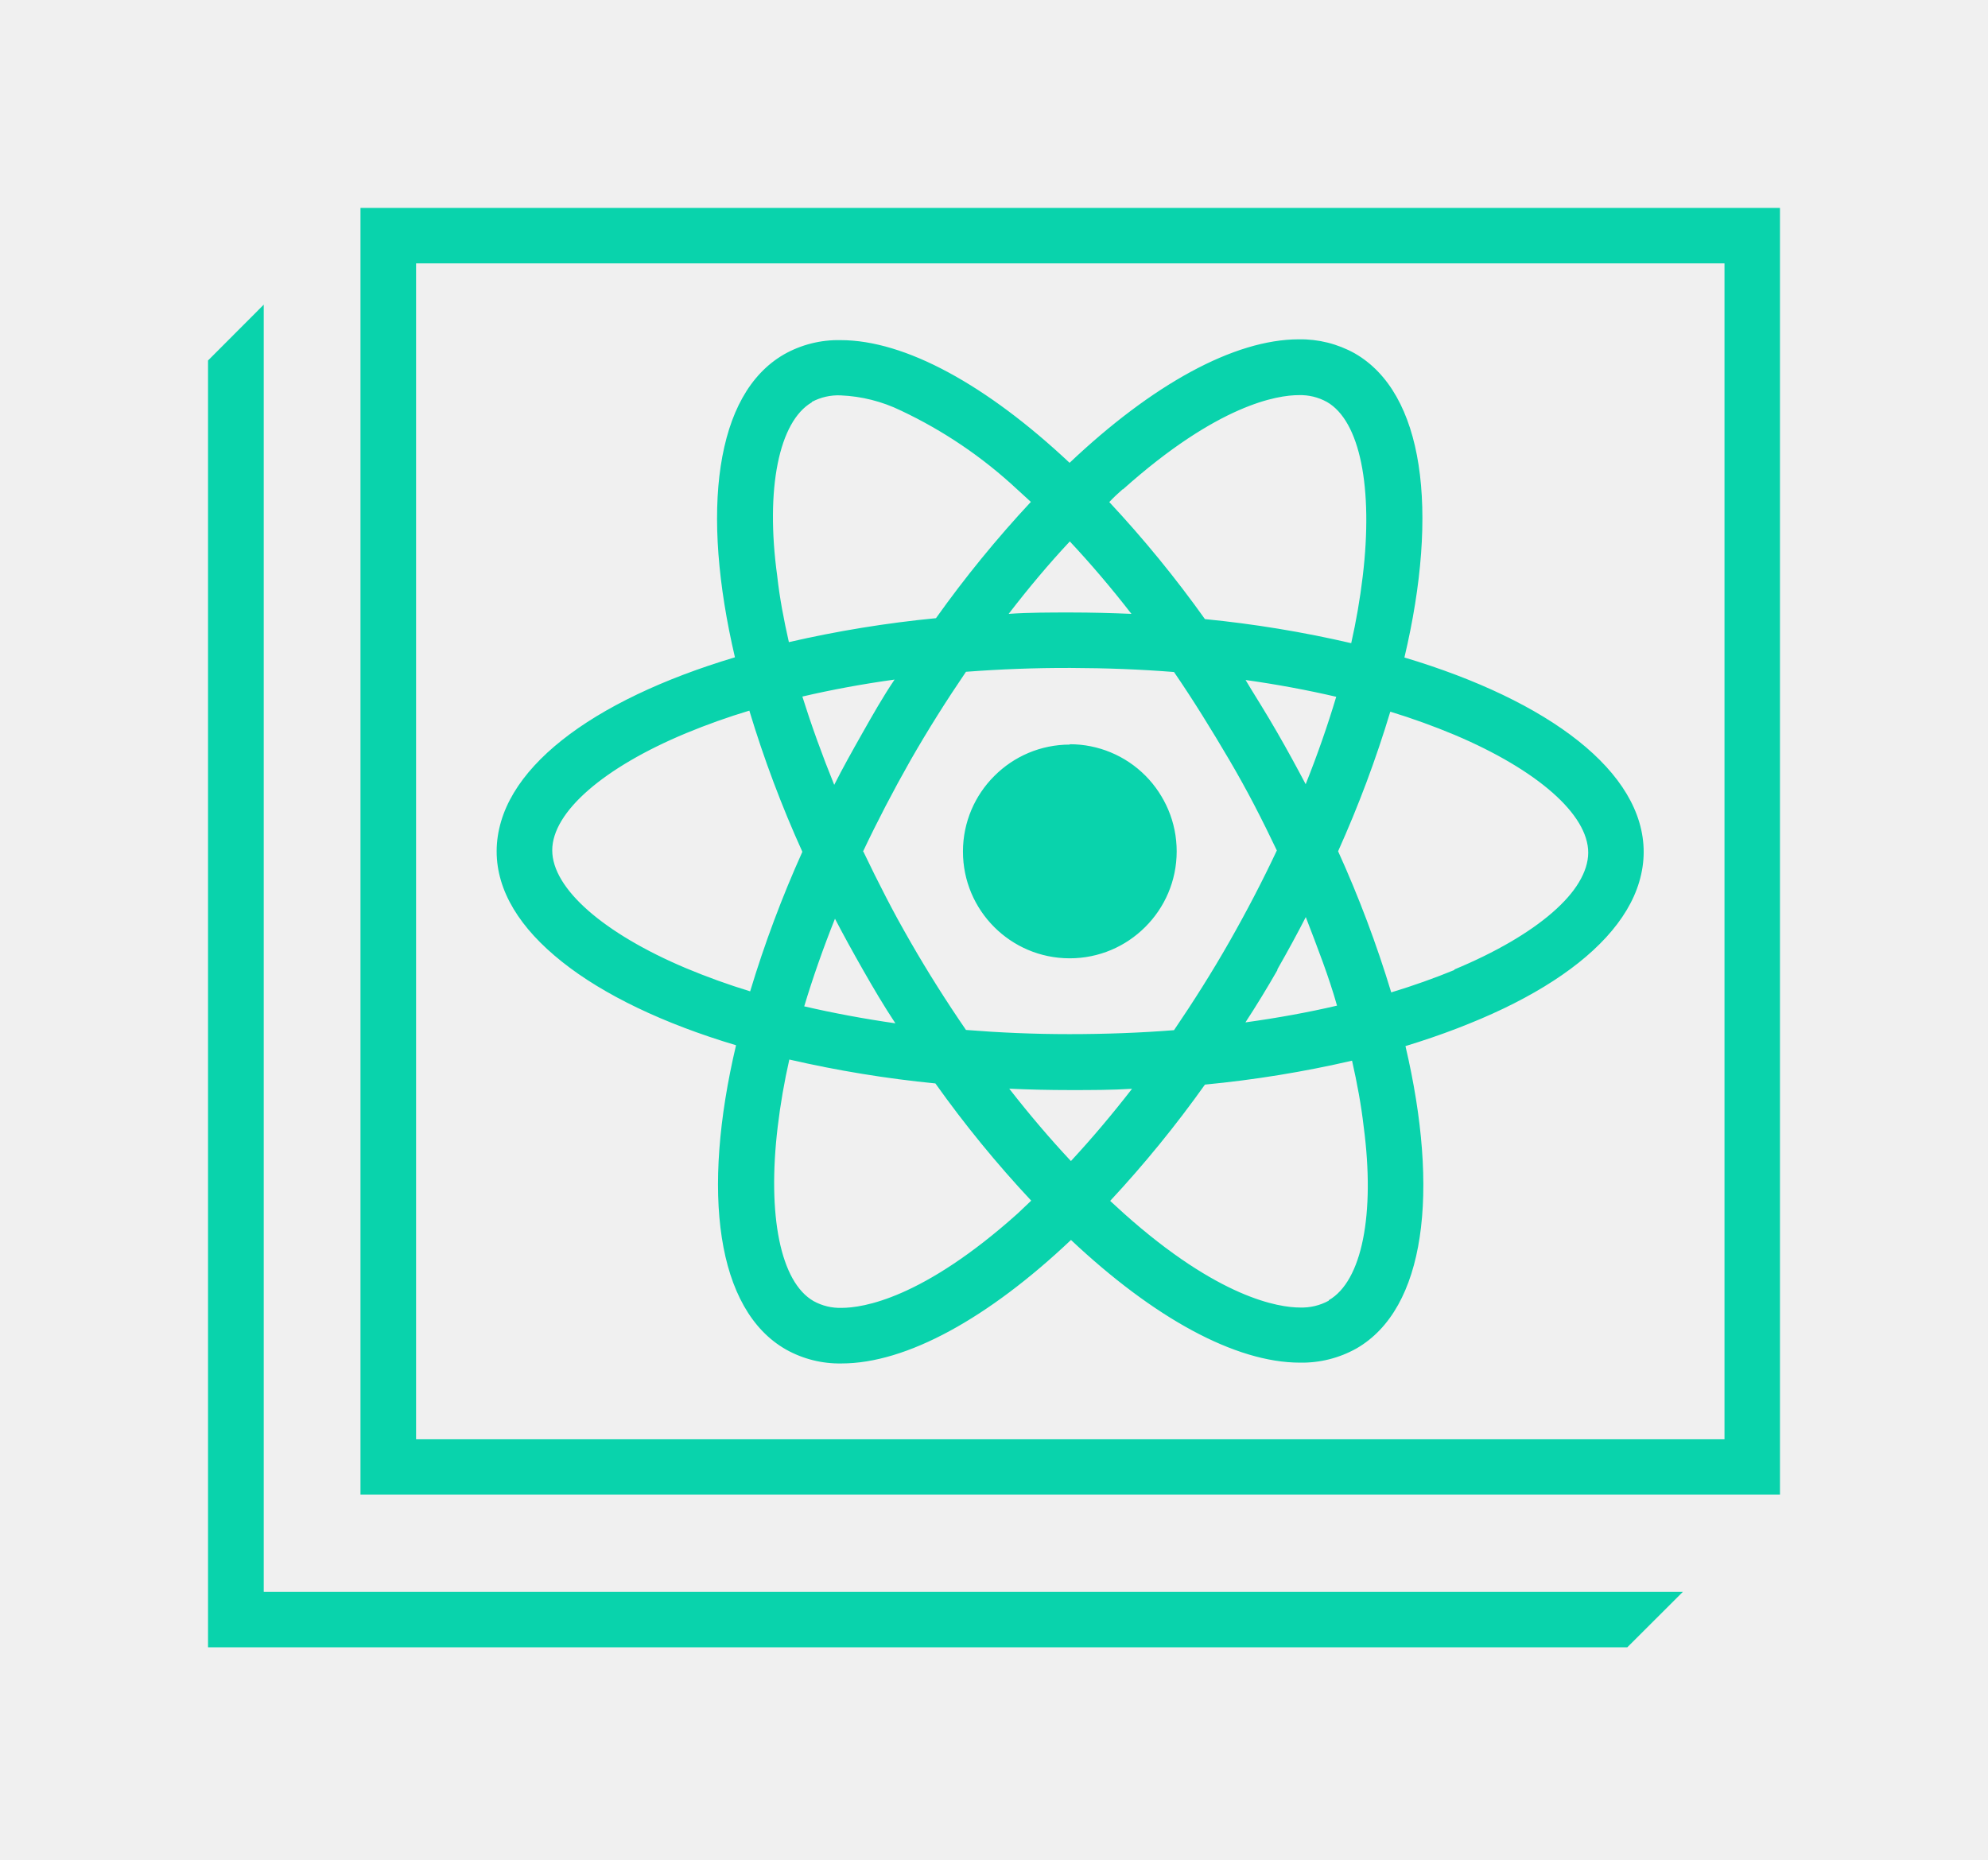
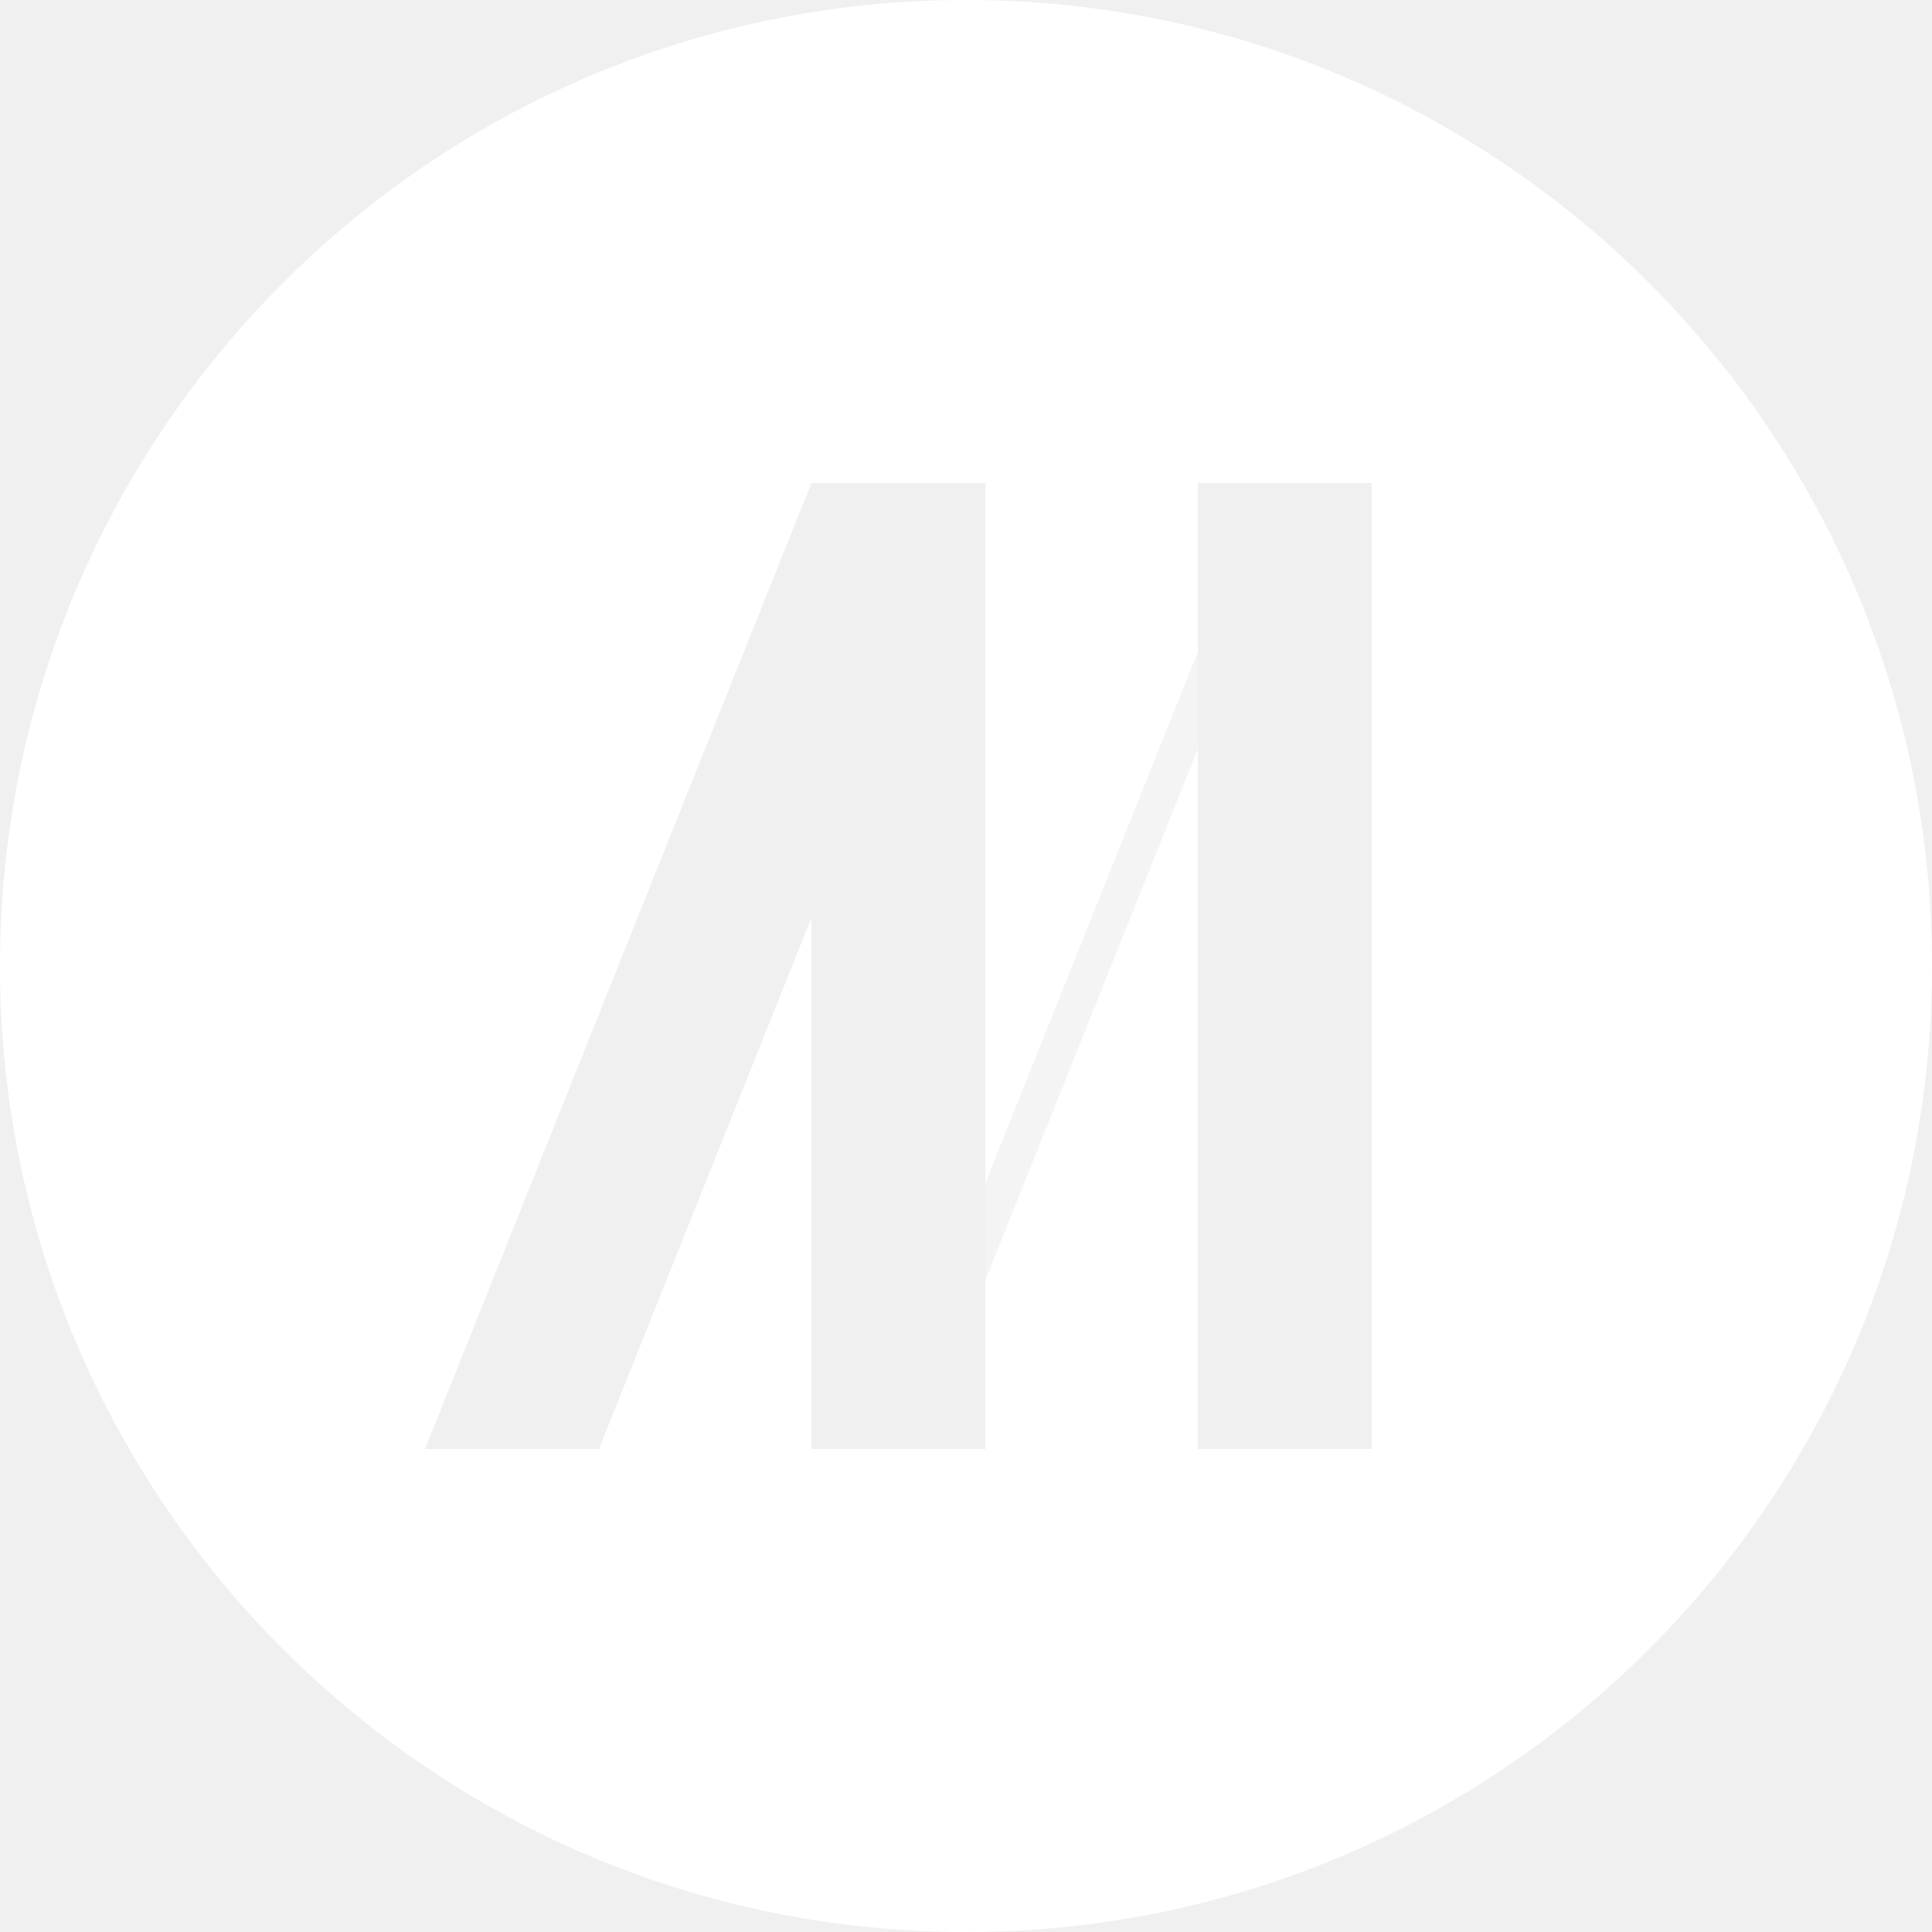
- <svg xmlns="http://www.w3.org/2000/svg" viewBox="0 0 170.96 159.93">
-   <defs>
-     <style>.cls-1{fill:#09d3ac;}</style>
-   </defs>
-   <path class="cls-1" d="M141.35,73.27c0-6.89-8.11-13-20.58-16.73,3-12.67,1.69-22.75-4.28-26.16a9.55,9.55,0,0,0-4.79-1.2c-5.57,0-12.61,3.89-19.72,10.62-7.11-6.68-14.13-10.55-19.69-10.55a9.46,9.46,0,0,0-4.86,1.22c-5.94,3.42-7.17,13.44-4.21,26.05-12.41,3.71-20.48,9.77-20.5,16.63s8.12,13,20.59,16.72c-3,12.68-1.7,22.75,4.28,26.16a9.41,9.41,0,0,0,4.78,1.2c5.58,0,12.62-3.89,19.73-10.62,7.1,6.68,14.12,10.55,19.69,10.55a9.59,9.59,0,0,0,4.86-1.22c5.94-3.42,7.16-13.44,4.21-26C133.27,86.18,141.34,80.12,141.35,73.27ZM96.56,42.06c8.19-7.33,13.31-8.12,15.13-8.12h0a4.71,4.71,0,0,1,2.42.58c2.86,1.63,4,7.38,3.09,15a56.73,56.73,0,0,1-1,5.79,97.7,97.7,0,0,0-12.58-2.07,98.47,98.47,0,0,0-8.24-10.08C95.75,42.79,96.15,42.42,96.56,42.06ZM71.77,78.94c.78,1.5,1.61,3,2.47,4.51S76,86.49,77,88c-2.71-.39-5.34-.88-7.84-1.46C69.86,84,70.75,81.5,71.77,78.94ZM69,59.9c2.53-.59,5.18-1.08,7.93-1.46-1,1.48-1.86,3-2.76,4.59s-1.69,3-2.46,4.52Q70.18,63.65,69,59.9Zm5.21,13.34q1.86-3.93,4.09-7.86c1.5-2.62,3.11-5.17,4.77-7.61,2.91-.22,5.91-.34,9-.33s6,.12,8.89.35c1.66,2.42,3.25,5,4.75,7.55s2.88,5.22,4.12,7.83c-1.23,2.62-2.6,5.25-4.08,7.85s-3.11,5.18-4.77,7.62c-2.91.23-5.91.34-9,.34s-6-.13-8.89-.36c-1.66-2.42-3.26-4.94-4.76-7.55S75.5,75.85,74.25,73.24Zm32.86-14.77c2.72.38,5.35.87,7.84,1.45-.74,2.47-1.62,5-2.64,7.55-.79-1.5-1.61-3-2.48-4.51S108,59.93,107.11,58.47Zm2.76,24.92q1.29-2.27,2.46-4.53c1,2.6,2,5.16,2.7,7.66-2.52.59-5.17,1.07-7.92,1.45Q108.52,85.75,109.87,83.39ZM92,46.56c1.8,1.92,3.57,4,5.3,6.23-1.71-.07-3.46-.12-5.23-.12s-3.58,0-5.33.12C88.45,50.57,90.2,48.48,92,46.56Zm-22.18-12A4.82,4.82,0,0,1,72.29,34a13.11,13.11,0,0,1,5.19,1.31,39.07,39.07,0,0,1,10,6.78l1.17,1.07a98.49,98.49,0,0,0-8.16,10,98.88,98.88,0,0,0-12.65,2.06c-.44-1.94-.8-3.84-1-5.67C65.8,42,67,36.24,69.81,34.6ZM64.53,85.26a58.75,58.75,0,0,1-5.54-2c-7.1-3-11.5-6.85-11.5-10.14S51.91,66,59,63.05a57.63,57.63,0,0,1,5.44-1.94A97.93,97.93,0,0,0,69,73.25,98.72,98.72,0,0,0,64.53,85.26Zm23,19.1c-8.19,7.33-13.31,8.11-15.14,8.11a4.69,4.69,0,0,1-2.42-.58c-2.86-1.63-4-7.38-3.09-15a56.07,56.07,0,0,1,1-5.78,99.51,99.51,0,0,0,12.58,2.06,97.17,97.17,0,0,0,8.24,10.08Zm4.57-4.51c-1.8-1.92-3.57-4-5.31-6.23,1.72.08,3.47.12,5.24.12s3.58,0,5.33-.11C95.63,95.85,93.87,97.93,92.09,99.85Zm22.18,12a4.82,4.82,0,0,1-2.48.59c-1.82,0-7-.8-15.16-8.1l-1.17-1.07a98.44,98.44,0,0,0,8.15-10,97,97,0,0,0,12.66-2.06c.44,1.94.79,3.84,1,5.67C118.27,104.42,117.12,110.18,114.27,111.81Zm10.8-28.44c-1.71.7-3.52,1.35-5.44,1.93a98.54,98.54,0,0,0-4.57-12.14,98.1,98.1,0,0,0,4.49-12,58.75,58.75,0,0,1,5.54,2c7.09,3,11.5,6.85,11.49,10.14S132.17,80.42,125.07,83.37ZM92,82.39a9.18,9.18,0,1,0-9.17-9.19A9.17,9.17,0,0,0,92,82.39ZM31,17.88V128.53H153.07V17.88ZM148.3,123.77H35.78V22.65H148.3Zm-85-33.9c-3,12.68-1.7,22.75,4.28,26.16a9.41,9.41,0,0,0,4.78,1.2c5.58,0,12.62-3.89,19.73-10.62,7.1,6.68,14.12,10.55,19.69,10.55a9.59,9.59,0,0,0,4.86-1.22c5.94-3.42,7.16-13.44,4.21-26,12.41-3.72,20.48-9.78,20.49-16.63s-8.11-13-20.58-16.73c3-12.67,1.69-22.75-4.28-26.16a9.55,9.55,0,0,0-4.79-1.2c-5.57,0-12.61,3.89-19.72,10.62-7.11-6.68-14.13-10.55-19.69-10.55a9.46,9.46,0,0,0-4.86,1.22c-5.94,3.42-7.17,13.44-4.21,26.05-12.41,3.71-20.48,9.77-20.5,16.63S50.84,86.13,63.31,89.87Zm24.21,14.49c-8.19,7.33-13.31,8.11-15.14,8.11a4.69,4.69,0,0,1-2.42-.58c-2.86-1.63-4-7.38-3.09-15a56.07,56.07,0,0,1,1-5.78,99.51,99.51,0,0,0,12.58,2.06,97.17,97.17,0,0,0,8.24,10.08Zm24.79-36.89c-.79-1.5-1.61-3-2.48-4.51s-1.8-3-2.72-4.49c2.72.38,5.35.87,7.84,1.45C114.21,62.39,113.33,64.92,112.31,67.47Zm2.72,19c-2.52.59-5.17,1.07-7.92,1.45q1.41-2.22,2.76-4.58t2.46-4.53C113.37,81.46,114.28,84,115,86.52Zm-5.21-13.35c-1.23,2.62-2.6,5.25-4.08,7.85s-3.11,5.18-4.77,7.62c-2.91.23-5.91.34-9,.34s-6-.13-8.89-.36c-1.66-2.42-3.26-4.94-4.76-7.55s-2.87-5.22-4.12-7.83q1.86-3.93,4.09-7.86c1.5-2.62,3.11-5.17,4.77-7.61,2.91-.22,5.91-.34,9-.33s6,.12,8.89.35c1.66,2.42,3.25,5,4.75,7.55S108.58,70.56,109.82,73.17ZM77,88c-2.71-.39-5.34-.88-7.84-1.46.74-2.46,1.63-5,2.65-7.55.78,1.5,1.61,3,2.47,4.51S76,86.49,77,88ZM74.21,63c-.87,1.5-1.69,3-2.46,4.52Q70.18,63.65,69,59.9c2.53-.59,5.18-1.08,7.93-1.46C76,59.92,75.11,61.45,74.21,63ZM92.09,99.85c-1.8-1.92-3.57-4-5.31-6.23,1.72.08,3.47.12,5.24.12s3.58,0,5.33-.11C95.63,95.85,93.87,97.93,92.09,99.85Zm22.18,12a4.82,4.82,0,0,1-2.48.59c-1.82,0-7-.8-15.16-8.1l-1.17-1.07a98.44,98.44,0,0,0,8.15-10,97,97,0,0,0,12.66-2.06c.44,1.94.79,3.84,1,5.67C118.27,104.42,117.12,110.18,114.27,111.81Zm5.28-50.66a58.75,58.75,0,0,1,5.54,2c7.09,3,11.5,6.85,11.49,10.14s-4.41,7.16-11.51,10.11c-1.71.7-3.52,1.35-5.44,1.93a98.54,98.54,0,0,0-4.57-12.14A98.1,98.1,0,0,0,119.55,61.15Zm-23-19.09c8.19-7.33,13.31-8.12,15.13-8.12h0a4.71,4.71,0,0,1,2.42.58c2.86,1.63,4,7.38,3.09,15a56.73,56.73,0,0,1-1,5.79,97.7,97.7,0,0,0-12.58-2.07,98.47,98.47,0,0,0-8.24-10.08C95.75,42.79,96.15,42.42,96.56,42.06ZM92,46.56c1.8,1.92,3.57,4,5.3,6.23-1.71-.07-3.46-.12-5.23-.12s-3.58,0-5.33.12C88.45,50.57,90.2,48.48,92,46.56Zm-22.18-12A4.82,4.82,0,0,1,72.29,34a13.11,13.11,0,0,1,5.19,1.31,39.07,39.07,0,0,1,10,6.78l1.17,1.07a98.49,98.49,0,0,0-8.16,10,98.88,98.88,0,0,0-12.65,2.06c-.44-1.94-.8-3.84-1-5.67C65.8,42,67,36.24,69.81,34.6ZM59,63.05a57.63,57.63,0,0,1,5.44-1.94A97.93,97.93,0,0,0,69,73.25a98.72,98.72,0,0,0-4.49,12,58.75,58.75,0,0,1-5.54-2c-7.1-3-11.5-6.85-11.5-10.14S51.91,66,59,63.05Zm33,1a9.18,9.18,0,1,0,9.17,9.19A9.17,9.17,0,0,0,92,64Zm0,0a9.18,9.18,0,1,0,9.17,9.19A9.17,9.17,0,0,0,92,64Zm0,0a9.18,9.18,0,1,0,9.17,9.19A9.17,9.17,0,0,0,92,64Zm49.35,9.24c0-6.89-8.11-13-20.58-16.73,3-12.67,1.69-22.75-4.28-26.16a9.55,9.55,0,0,0-4.79-1.2c-5.57,0-12.61,3.89-19.72,10.62-7.11-6.68-14.13-10.55-19.69-10.55a9.46,9.46,0,0,0-4.86,1.22c-5.94,3.42-7.17,13.44-4.21,26.05-12.41,3.71-20.48,9.77-20.5,16.63s8.12,13,20.59,16.72c-3,12.68-1.7,22.75,4.28,26.16a9.41,9.41,0,0,0,4.78,1.2c5.58,0,12.62-3.89,19.73-10.62,7.1,6.68,14.12,10.55,19.69,10.55a9.59,9.59,0,0,0,4.86-1.22c5.94-3.42,7.16-13.44,4.21-26C133.27,86.18,141.34,80.12,141.35,73.27ZM96.56,42.06c8.19-7.33,13.31-8.12,15.13-8.12h0a4.71,4.71,0,0,1,2.42.58c2.86,1.63,4,7.38,3.09,15a56.73,56.73,0,0,1-1,5.79,97.7,97.7,0,0,0-12.58-2.07,98.47,98.47,0,0,0-8.24-10.08C95.75,42.79,96.15,42.42,96.56,42.06ZM71.77,78.94c.78,1.5,1.61,3,2.47,4.51S76,86.49,77,88c-2.71-.39-5.34-.88-7.84-1.46C69.86,84,70.75,81.5,71.77,78.94ZM69,59.9c2.53-.59,5.18-1.08,7.93-1.46-1,1.48-1.86,3-2.76,4.59s-1.69,3-2.46,4.52Q70.18,63.65,69,59.9Zm5.21,13.34q1.86-3.93,4.09-7.86c1.5-2.62,3.11-5.17,4.77-7.61,2.91-.22,5.91-.34,9-.33s6,.12,8.89.35c1.66,2.42,3.25,5,4.75,7.55s2.88,5.22,4.12,7.83c-1.23,2.62-2.6,5.25-4.08,7.85s-3.11,5.18-4.77,7.62c-2.91.23-5.91.34-9,.34s-6-.13-8.89-.36c-1.66-2.42-3.26-4.94-4.76-7.55S75.5,75.85,74.25,73.24Zm32.86-14.77c2.72.38,5.35.87,7.84,1.45-.74,2.47-1.62,5-2.64,7.55-.79-1.5-1.61-3-2.48-4.51S108,59.93,107.11,58.47Zm2.76,24.92q1.29-2.27,2.46-4.53c1,2.6,2,5.16,2.7,7.66-2.52.59-5.17,1.07-7.92,1.45Q108.52,85.75,109.87,83.39ZM92,46.56c1.8,1.92,3.57,4,5.3,6.23-1.71-.07-3.46-.12-5.23-.12s-3.58,0-5.33.12C88.45,50.57,90.2,48.48,92,46.56Zm-22.18-12A4.82,4.82,0,0,1,72.29,34a13.11,13.11,0,0,1,5.19,1.31,39.07,39.07,0,0,1,10,6.78l1.17,1.07a98.49,98.49,0,0,0-8.16,10,98.88,98.88,0,0,0-12.65,2.06c-.44-1.94-.8-3.84-1-5.67C65.8,42,67,36.24,69.81,34.6ZM64.53,85.26a58.75,58.75,0,0,1-5.54-2c-7.1-3-11.5-6.85-11.5-10.14S51.91,66,59,63.05a57.63,57.63,0,0,1,5.44-1.94A97.93,97.93,0,0,0,69,73.25,98.72,98.72,0,0,0,64.53,85.26Zm23,19.1c-8.19,7.33-13.31,8.11-15.14,8.11a4.69,4.69,0,0,1-2.42-.58c-2.86-1.63-4-7.38-3.09-15a56.07,56.07,0,0,1,1-5.78,99.51,99.51,0,0,0,12.58,2.06,97.17,97.17,0,0,0,8.24,10.08Zm4.57-4.51c-1.8-1.92-3.57-4-5.31-6.23,1.72.08,3.47.12,5.24.12s3.58,0,5.33-.11C95.63,95.85,93.87,97.93,92.09,99.85Zm22.18,12a4.82,4.82,0,0,1-2.48.59c-1.82,0-7-.8-15.16-8.1l-1.17-1.07a98.44,98.44,0,0,0,8.15-10,97,97,0,0,0,12.66-2.06c.44,1.94.79,3.84,1,5.67C118.27,104.42,117.12,110.18,114.27,111.81Zm10.8-28.44c-1.71.7-3.52,1.35-5.44,1.93a98.54,98.54,0,0,0-4.57-12.14,98.1,98.1,0,0,0,4.49-12,58.75,58.75,0,0,1,5.54,2c7.09,3,11.5,6.85,11.49,10.14S132.17,80.42,125.07,83.37ZM92,82.39a9.18,9.18,0,1,0-9.17-9.19A9.17,9.17,0,0,0,92,82.39Zm-69.32,54.5V26.2L17.89,31V141.66H139.94l4.78-4.77Z" />
+ <svg xmlns="http://www.w3.org/2000/svg" width="100mm" height="100mm" viewBox="0 0 100 100" version="1.1" id="svg966">
+   <defs id="defs960" />
+   <g id="layer2" transform="translate(-9.999906,10.00009)" />
+   <g id="layer1" transform="translate(138.9344,-10.2142)">
+     <path style="opacity:1;fill:#ffffff;fill-opacity:1;stroke-width:2.108" d="M 226.771,37.795 A 188.976,188.976 0 0 0 37.795,226.771 188.976,188.976 0 0 0 226.771,415.748 188.976,188.976 0 0 0 415.748,226.771 188.976,188.976 0 0 0 226.771,37.795 Z M 196.535,132.283 h 34.018 l -0.002,0.002 v 0.002 137.008 L 272.127,165.355 V 132.283 h 13.229 7.559 13.229 V 321.258 H 272.127 V 184.25 l -41.576,103.941 v 33.068 H 196.535 V 217.324 l -41.574,103.934 h -34.016 l 75.59,-188.973 z" id="path5078" transform="matrix(0.2645833,0,0,0.2645833,-148.9343,0.2142885)" />
+     <text xml:space="preserve" style="font-style:normal;font-weight:normal;font-size:10.583px;line-height:1.25;font-family:sans-serif;letter-spacing:0px;word-spacing:0px;fill:#000000;fill-opacity:1;stroke:none;stroke-width:0.265" x="229.42" y="93.378" id="text832">
+       <tspan id="tspan830" x="229.42" y="103.033" style="font-style:normal;font-variant:normal;font-weight:normal;font-stretch:normal;font-size:25.4px;font-family:Comfortaa;-inkscape-font-specification:Comfortaa;stroke-width:0.265" />
+     </text>
+     <path style="opacity:0.3;fill:#ffffff;fill-opacity:1;stroke-width:0.816" d="m 272.127,165.355 -41.576,103.939 v 18.896 L 272.127,184.25 Z" transform="matrix(0.2645833,0,0,0.2645833,-148.9343,0.2142885)" id="rect4002-6-32-4-4-4" />
+   </g>
</svg>
